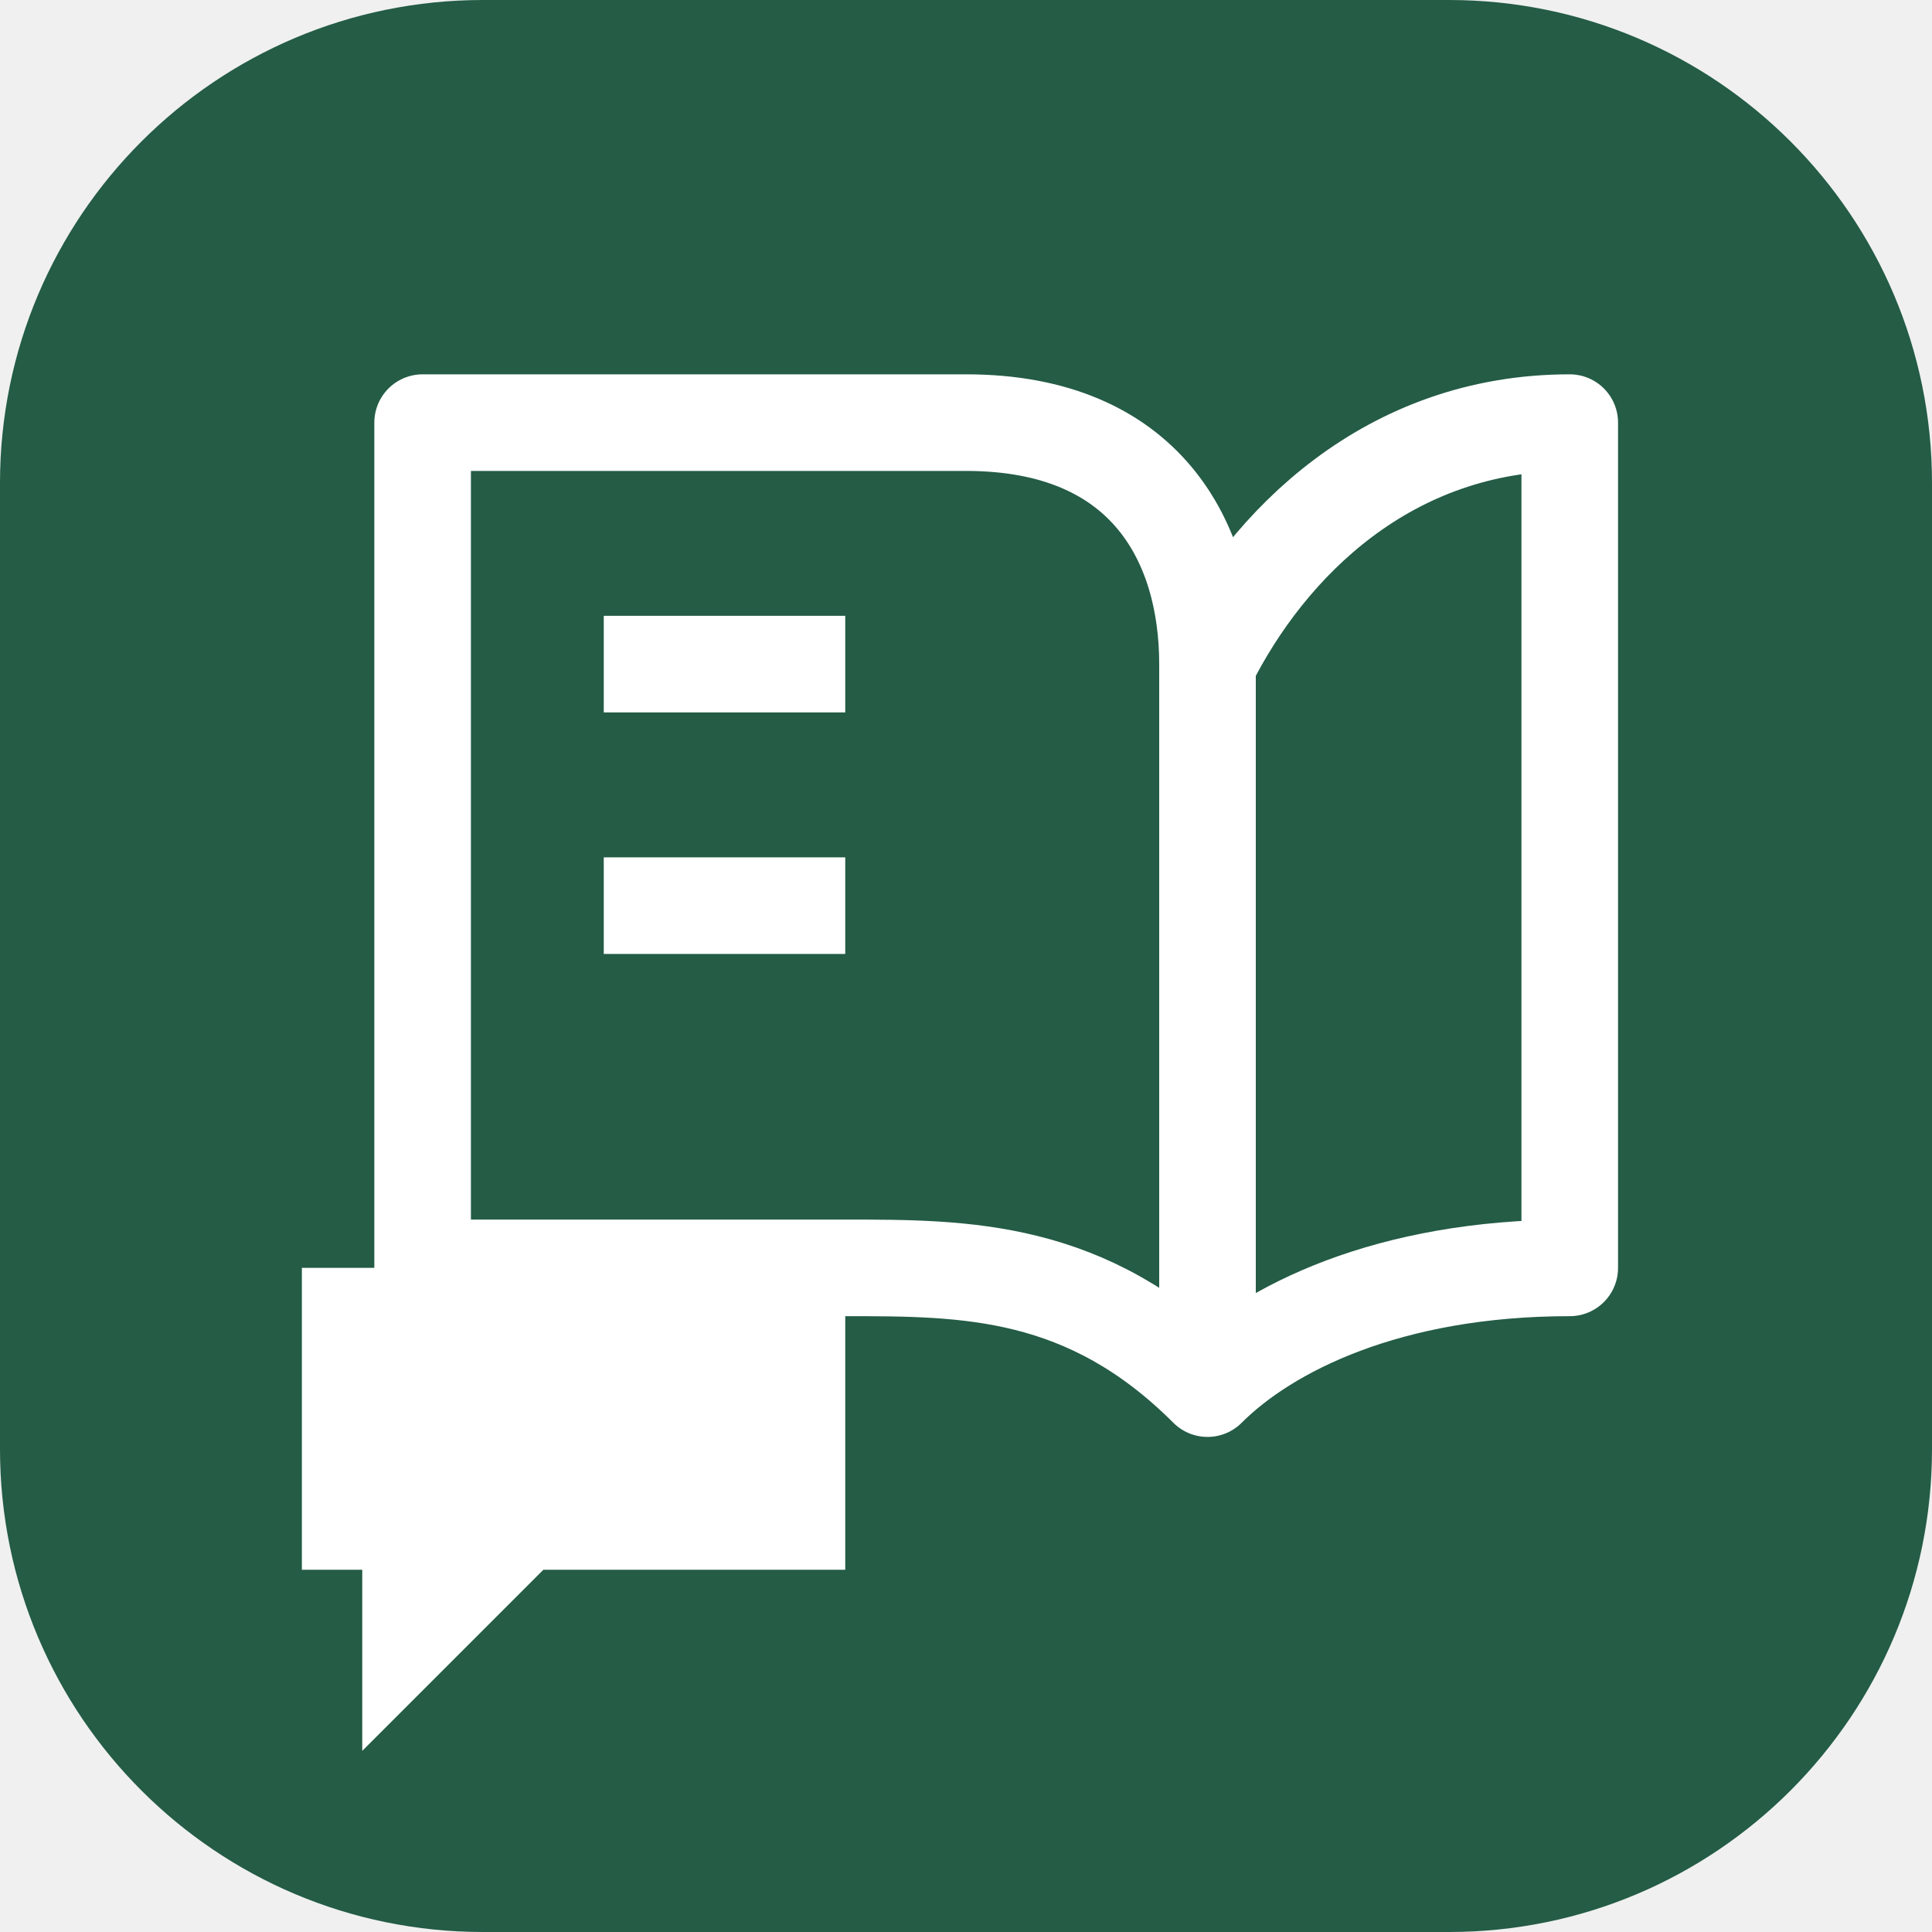
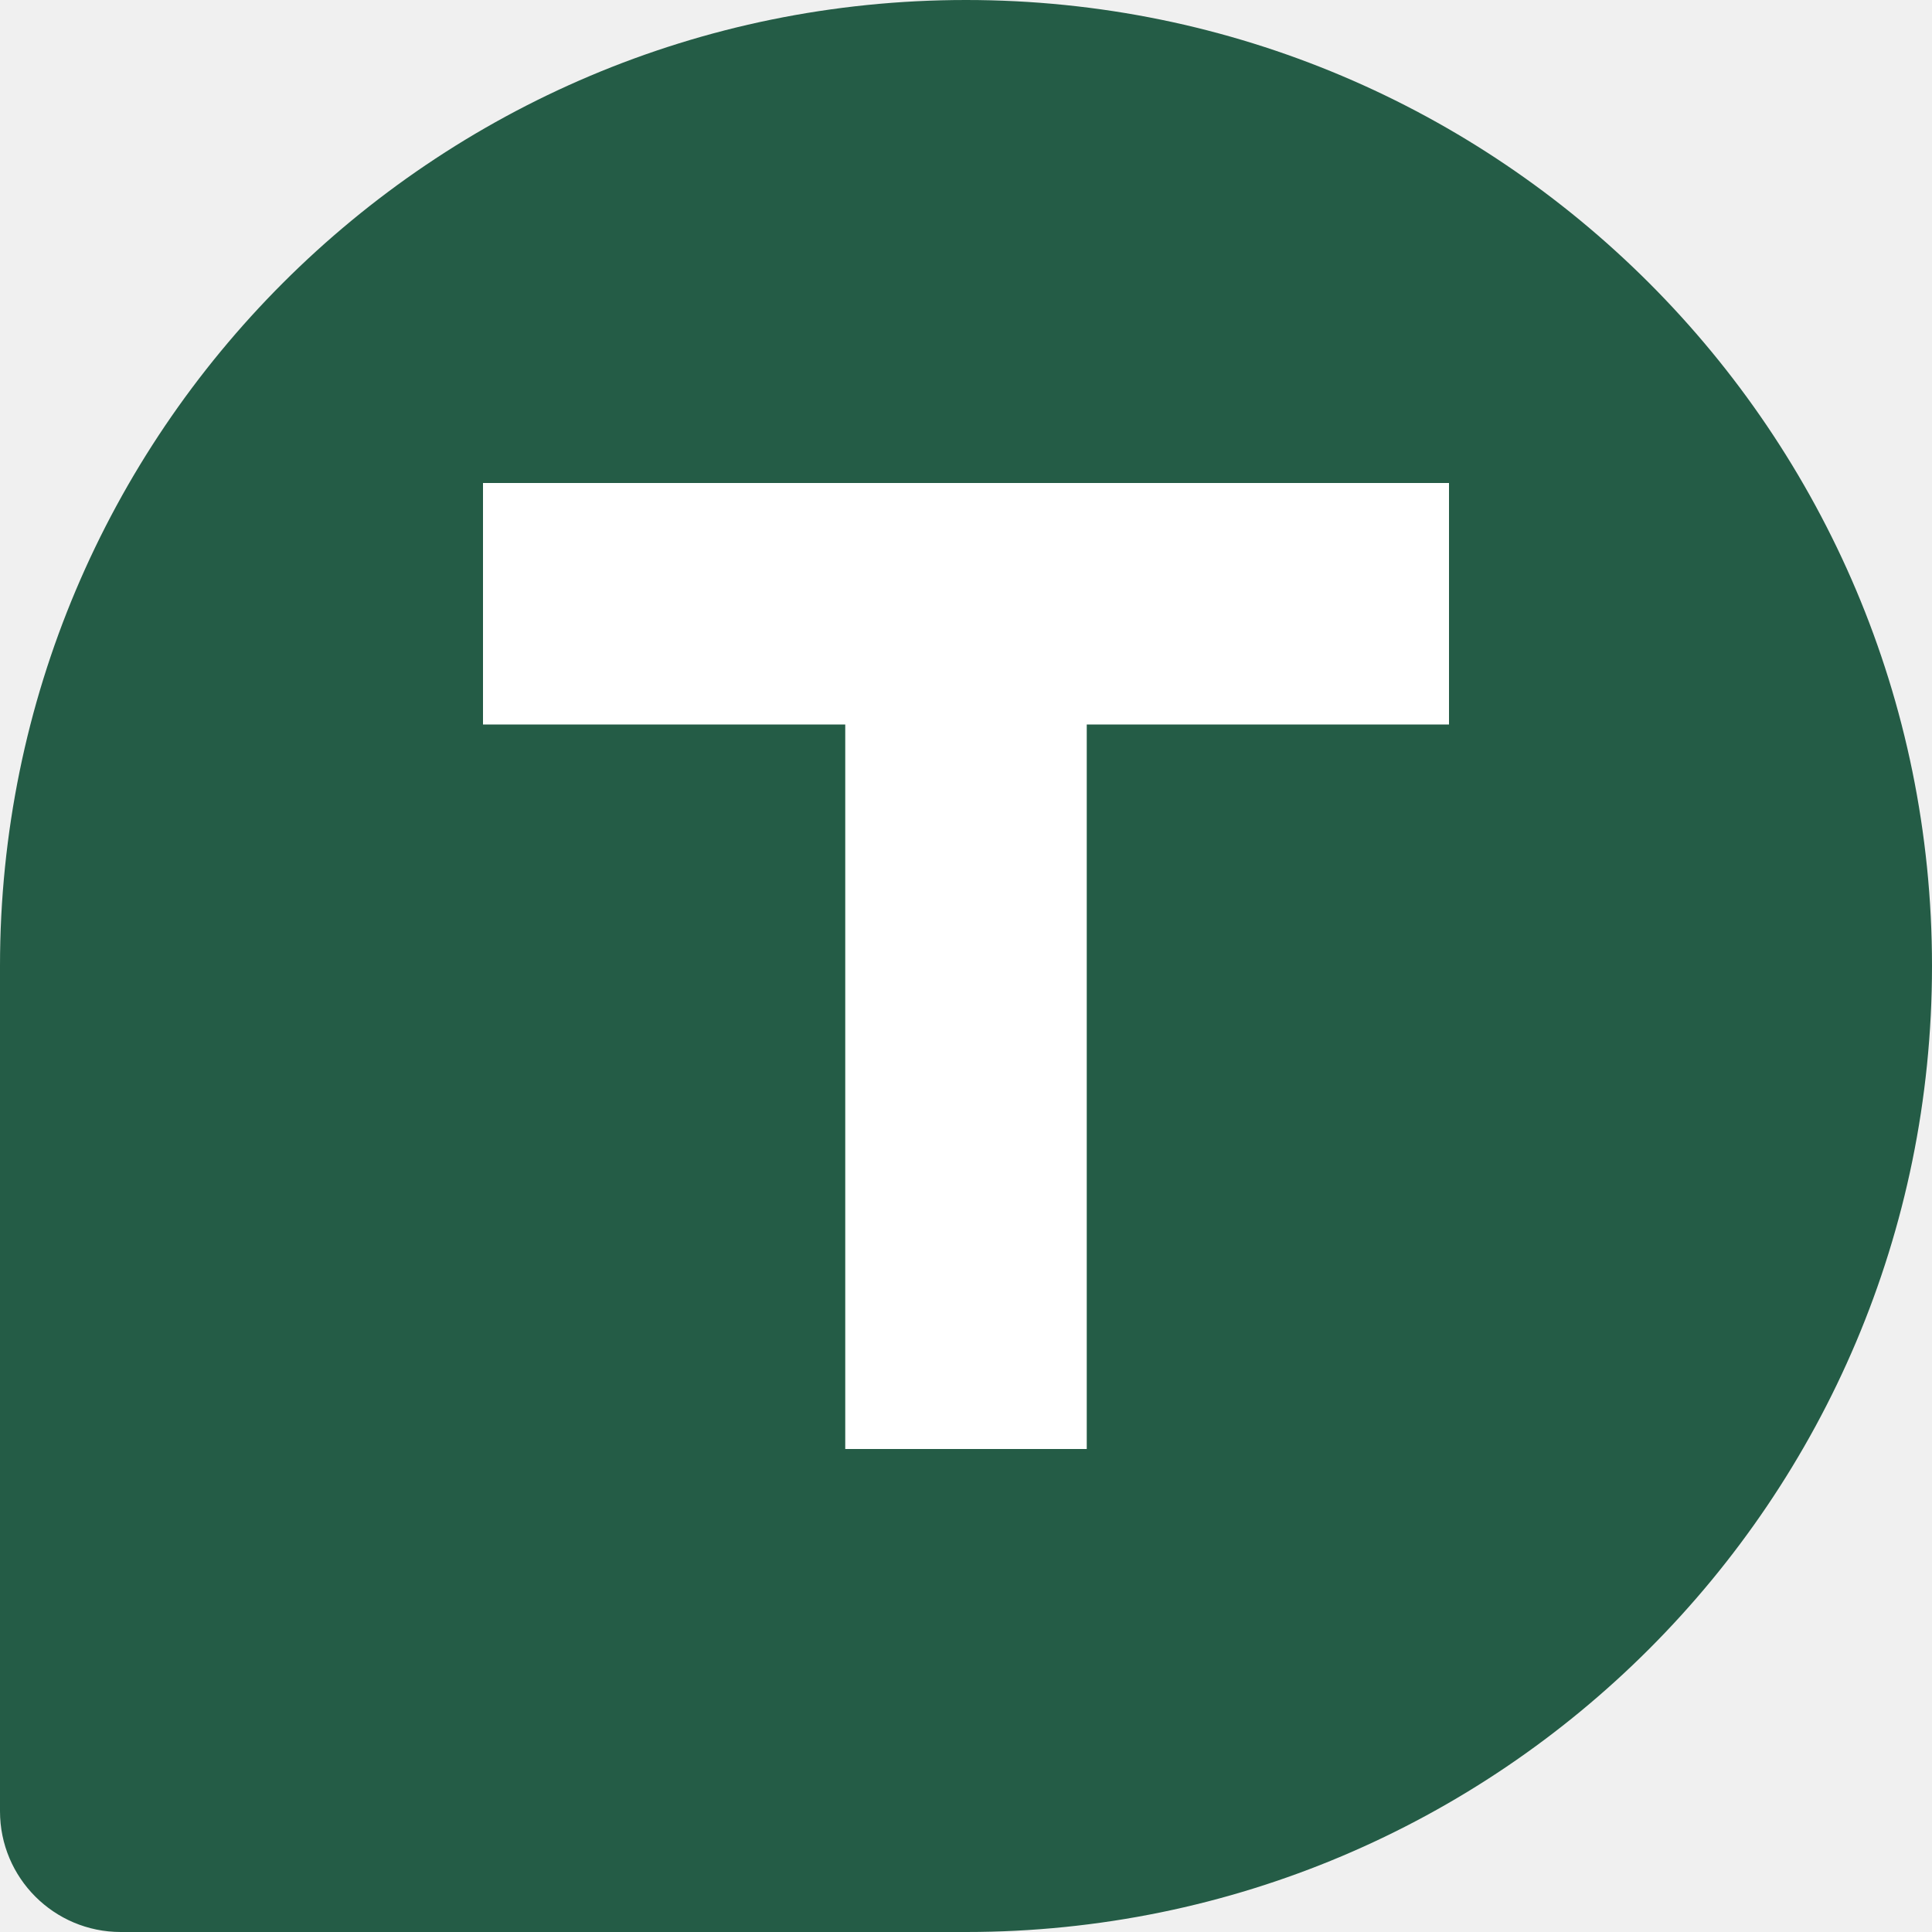
- <svg xmlns="http://www.w3.org/2000/svg" viewBox="0 0 32 32">
-   <rect width="32" height="32" rx="8" fill="#245C46" />
-   <path d="M7 7h9c3 0 4 2 4 4v12c-2-2-4-2-6-2H7zm13 4c1-2 3-4 6-4v14c-3 0-5 1-6 2M10 11h4m-4 4h4" fill="none" stroke="#FFF" stroke-width="1.6" stroke-linejoin="round" />
-   <path d="M5 21h9v5H9l-3 3v-3H5z" fill="#FFF" />
+ <svg xmlns="http://www.w3.org/2000/svg" viewBox="0 0 16 16" role="img" aria-labelledby="title">
+   <path fill="#245C46" d="M8 0A8 8 0 0 1 8 16H1A1 1 0 0 1 0 15V8A8 8 0 0 1 8 0Z" />
+   <path fill="#FFF" d="M4 4H12V6H9V12H7V6H4Z" />
</svg>
